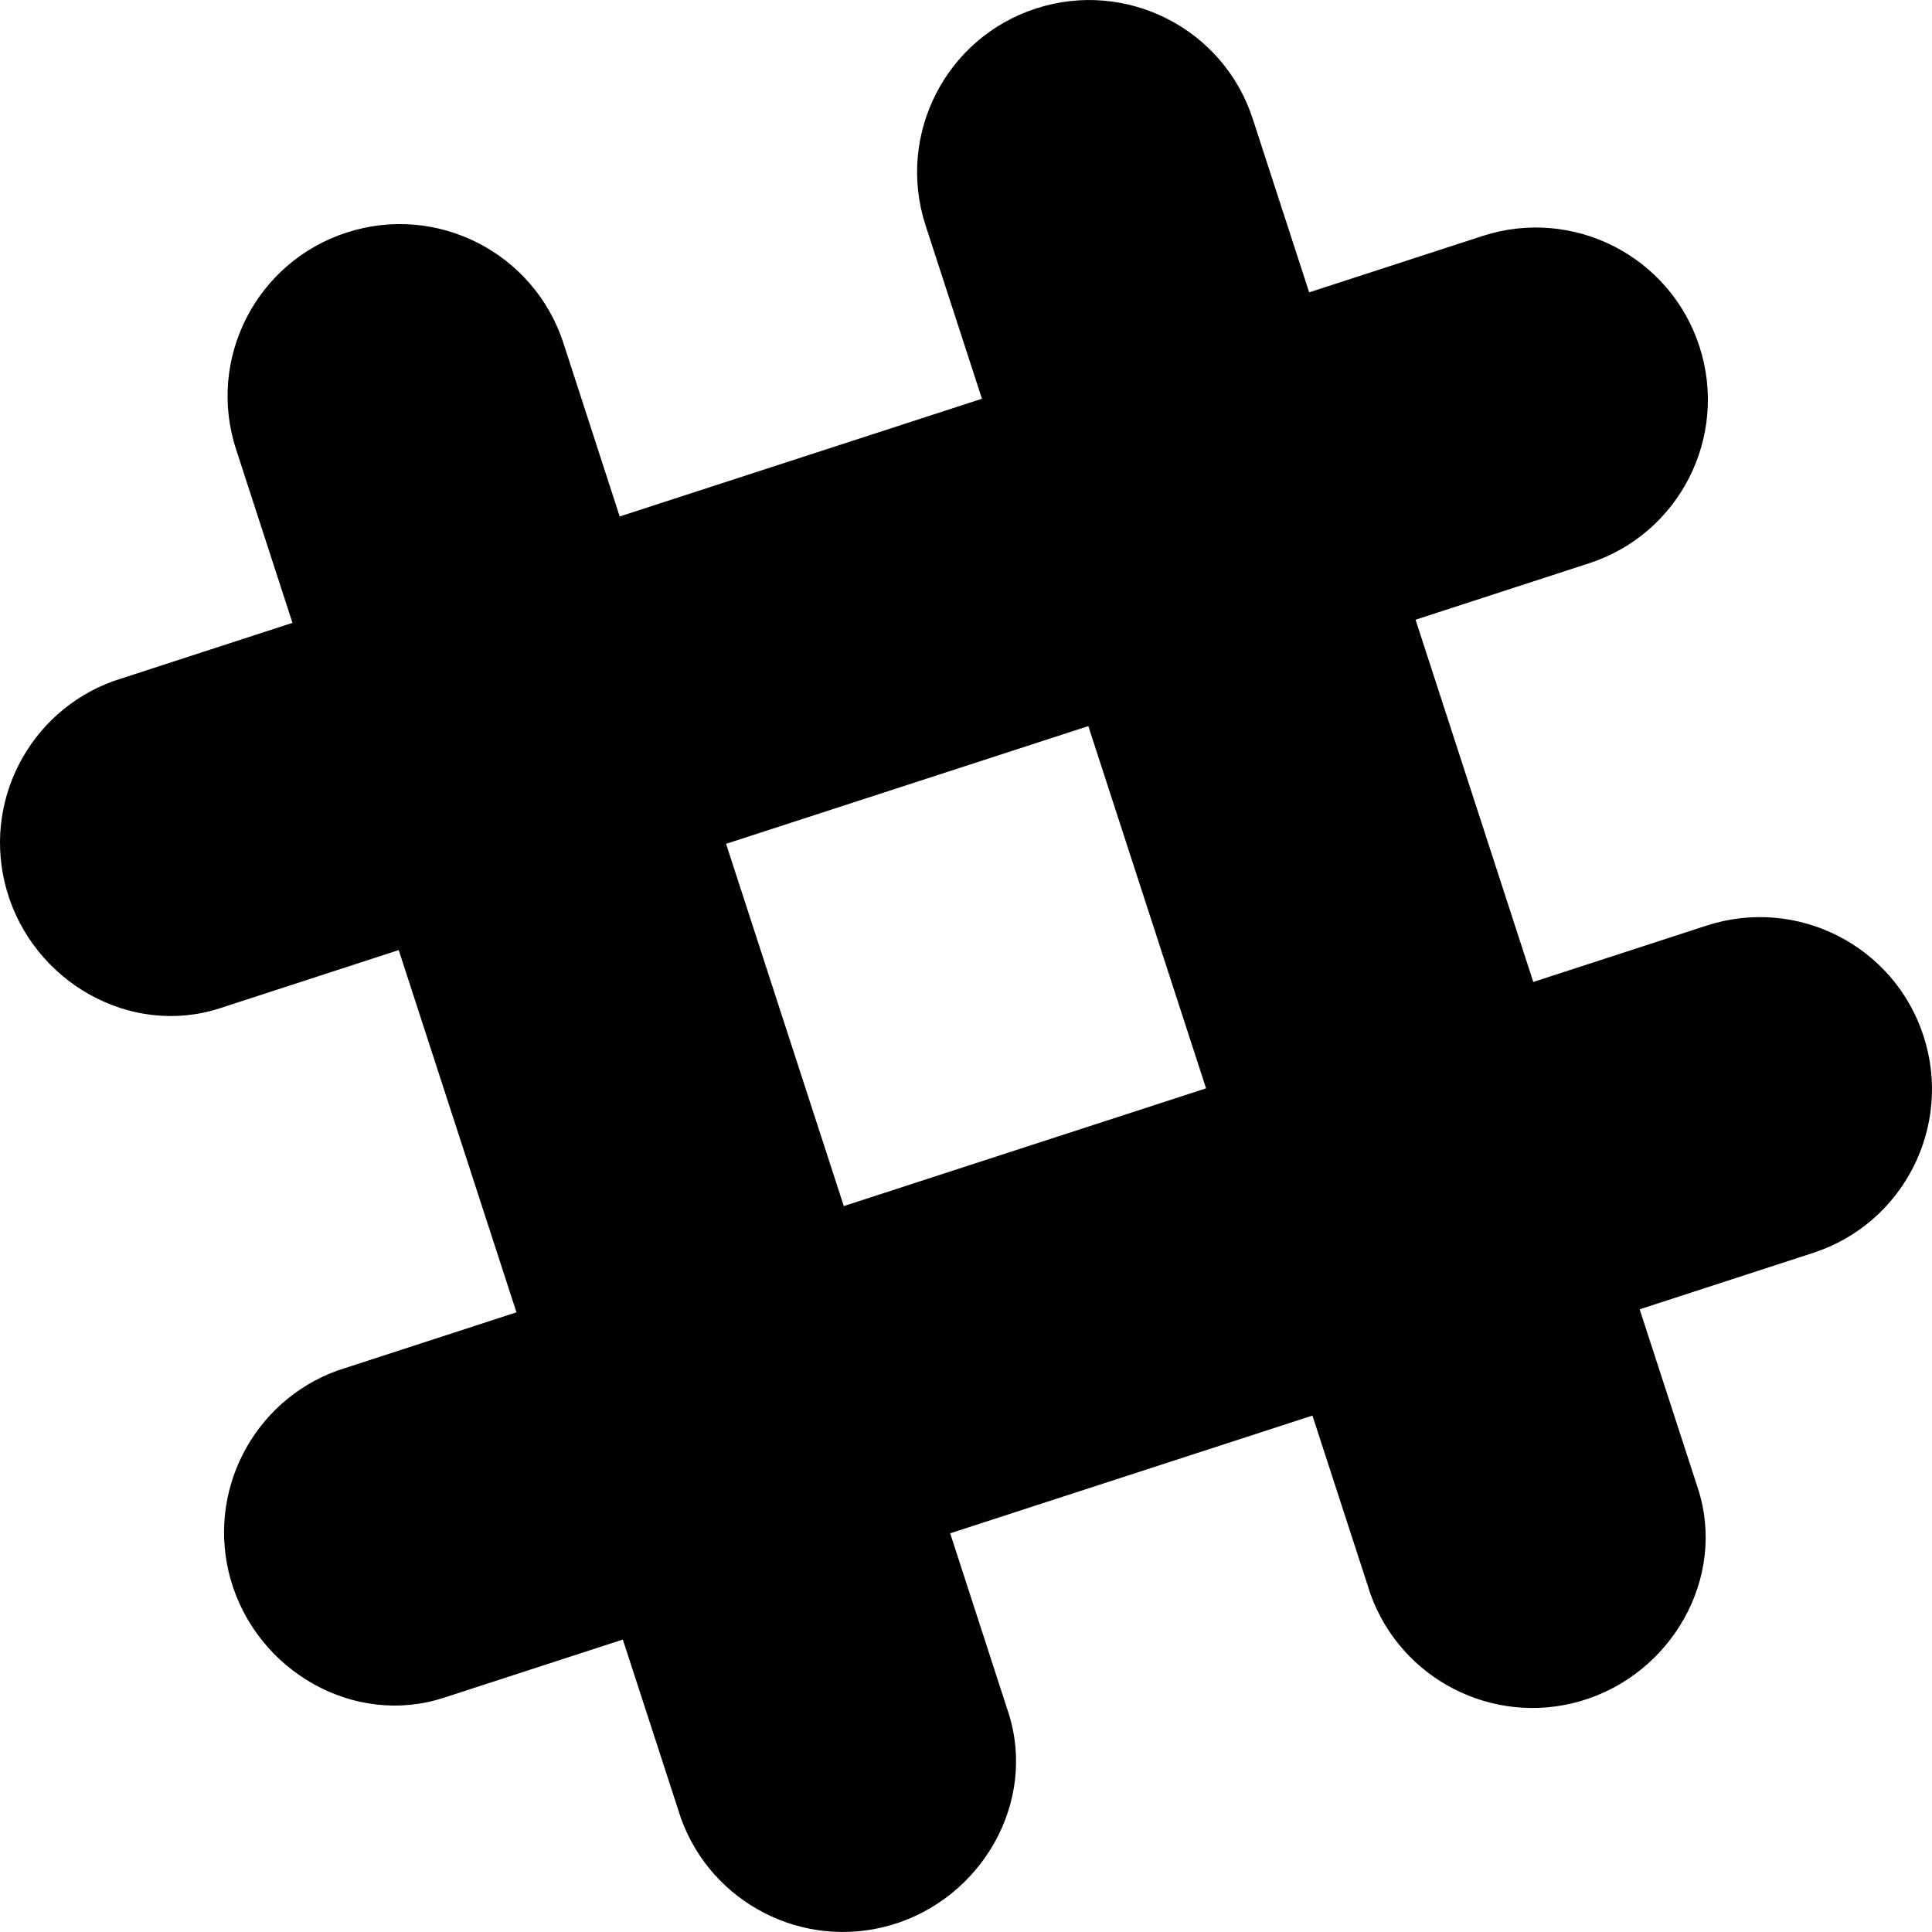
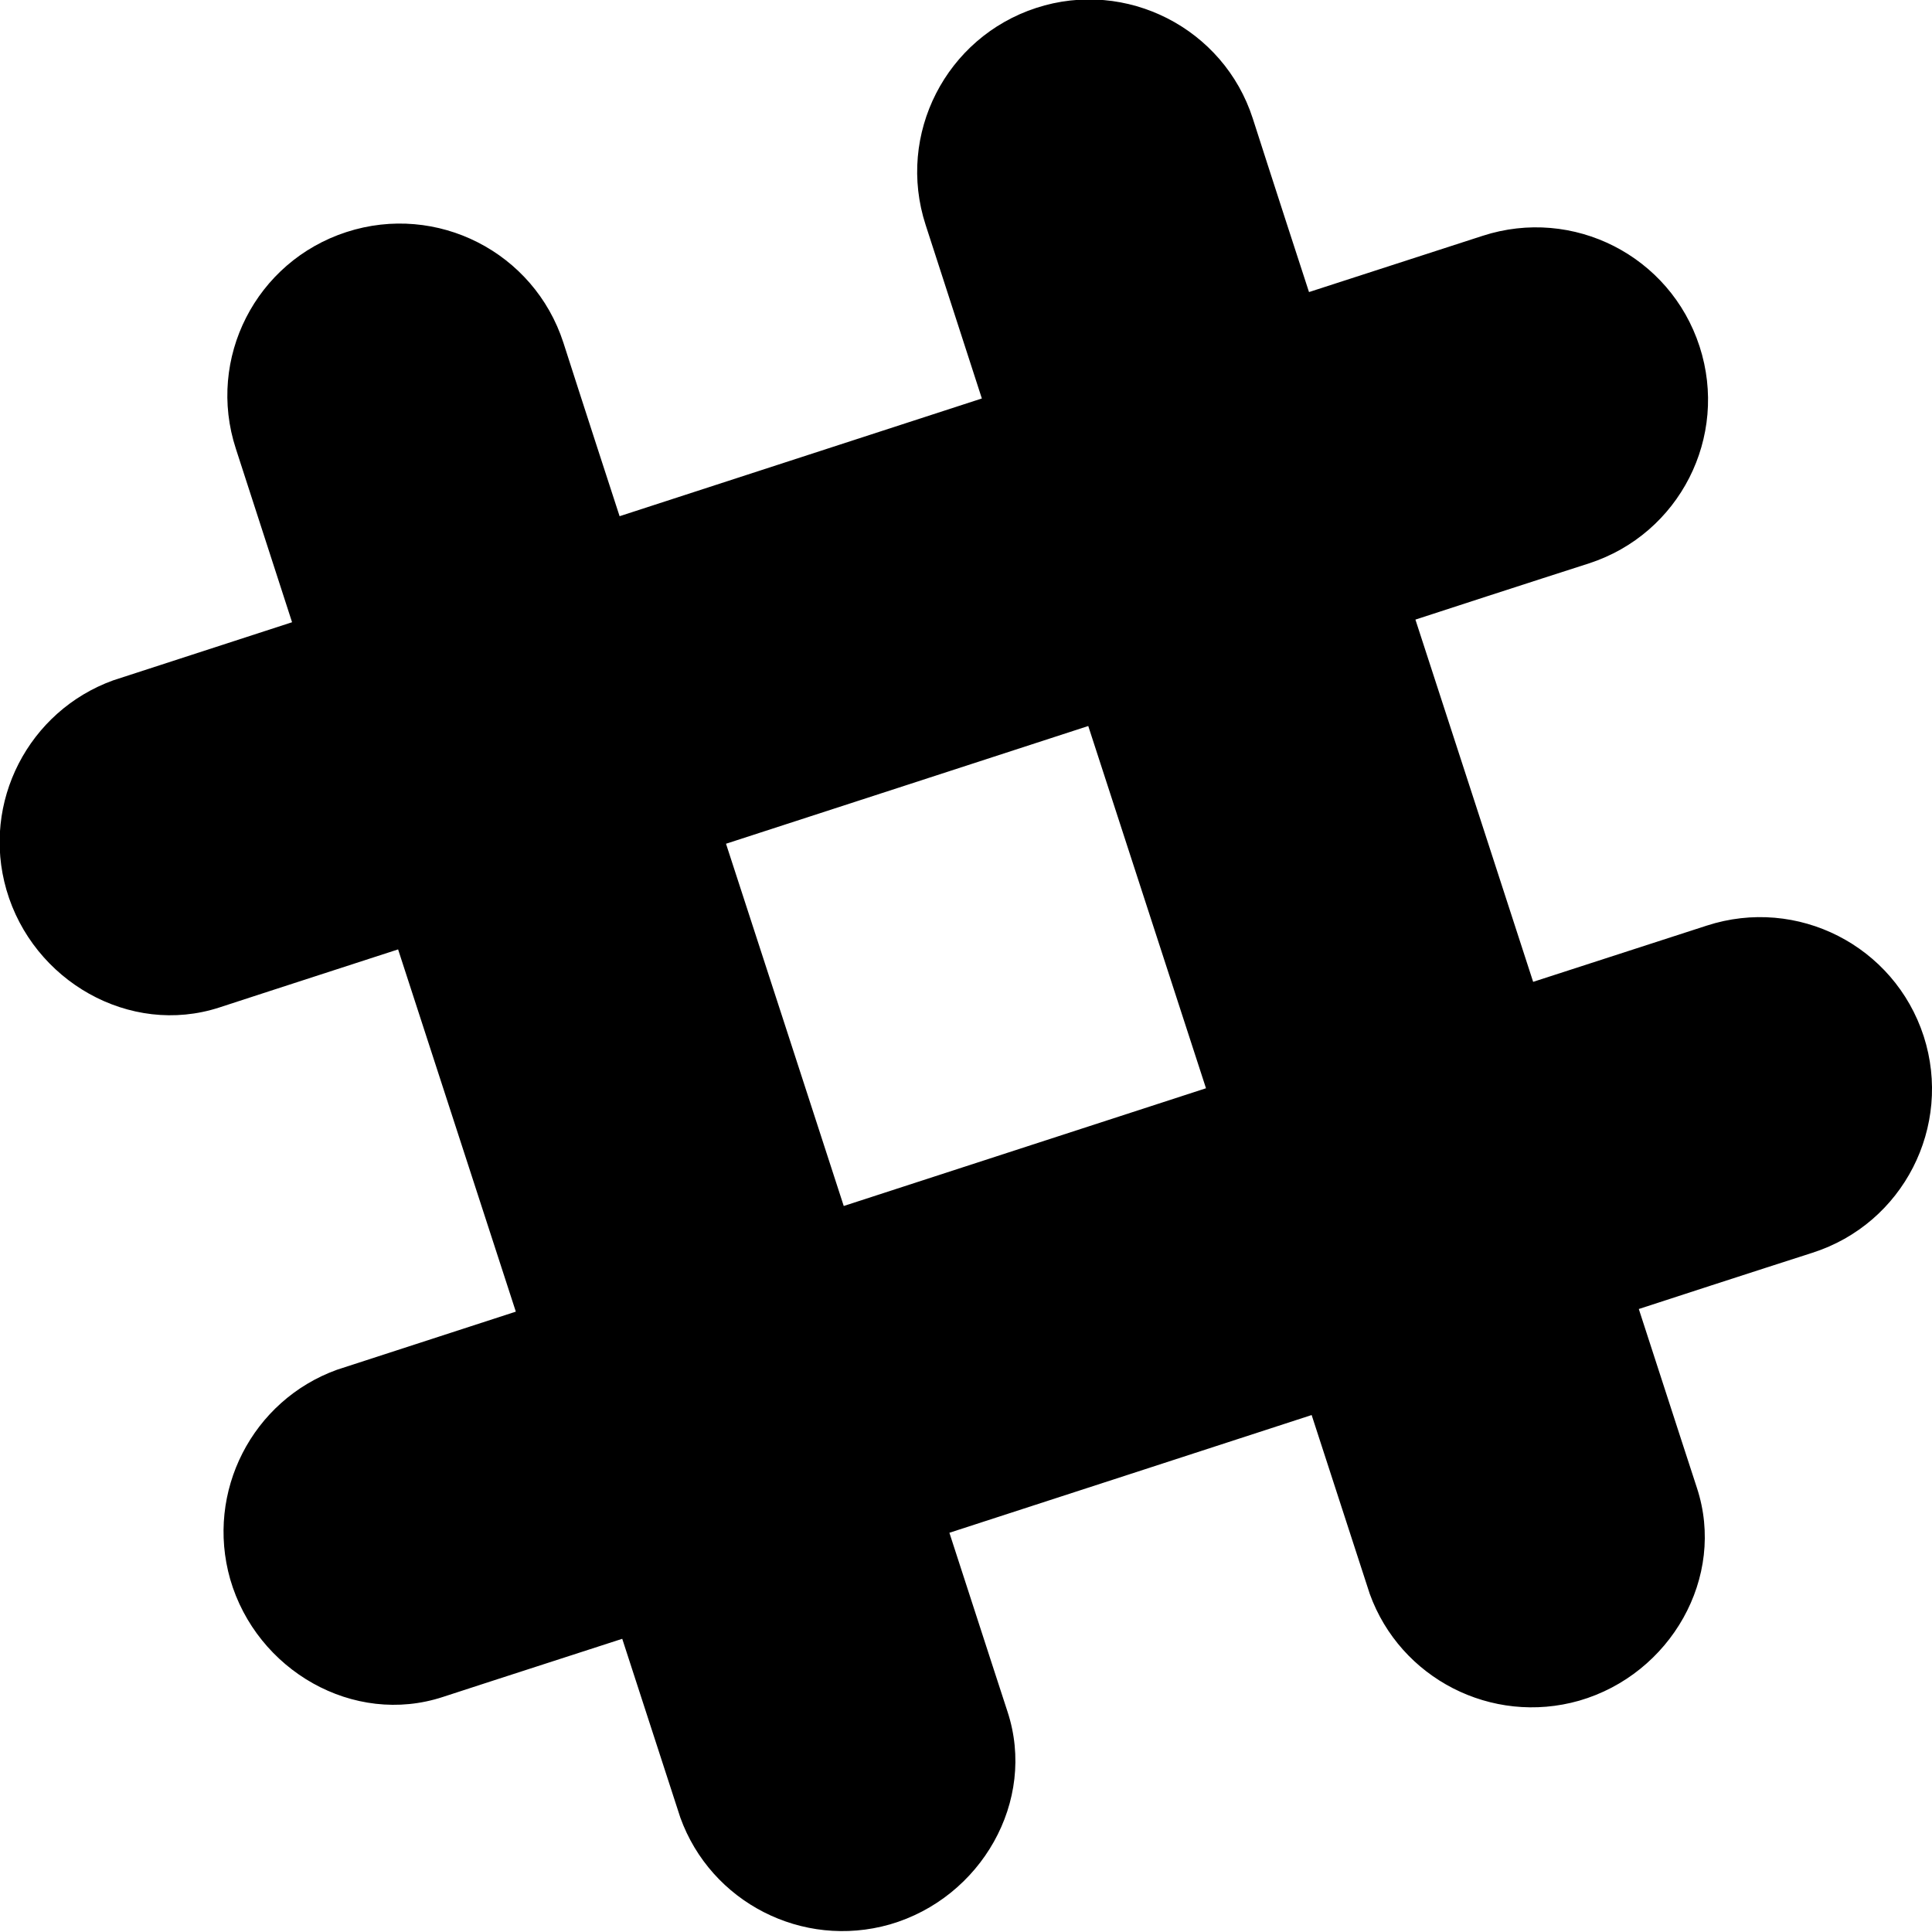
- <svg xmlns="http://www.w3.org/2000/svg" version="1.1" id="Capa_1" x="0px" y="0px" viewBox="0 0 512.002 512.002" style="enable-background:new 0 0 512.002 512.002;" xml:space="preserve">
-   <g>
-     <g>
-       <path d="M509.762,274.567c-7.776-23.968-33.504-37.056-57.472-29.28l-45.952,14.944c-10.176-31.36-21.024-64.704-31.2-96    c27.936-9.088,45.952-14.944,45.952-14.944c23.968-7.776,37.056-33.504,29.28-57.472c-7.776-23.968-33.504-37.056-57.472-29.28    l-45.952,14.944c-9.088-27.936-14.944-45.952-14.944-45.952c-7.744-23.936-33.472-37.056-57.44-29.28s-37.056,33.504-29.28,57.472    l14.944,45.952l-96,31.2c-9.056-27.936-14.912-45.952-14.912-45.952c-7.808-23.968-33.536-37.088-57.472-29.28    c-23.968,7.776-37.088,33.504-29.28,57.44l14.944,45.984l-47.424,15.424c-22.4,8.096-34.976,32.256-28.288,55.488    c6.976,24.192,32.672,38.944,56.448,31.232c0.192-0.064,18.848-6.112,47.424-15.424l31.2,96l-47.424,15.424    c-22.368,8.096-34.944,32.256-28.288,55.488c6.976,24.192,32.672,38.976,56.448,31.232c0.192-0.064,18.848-6.112,47.456-15.424    l15.424,47.424c8.096,22.368,32.256,34.944,55.488,28.288c24.192-6.976,38.976-32.672,31.232-56.448    c-0.064-0.192-6.112-18.816-15.392-47.424c31.36-10.176,64.704-21.024,96-31.2l15.424,47.424    c8.096,22.368,32.256,34.944,55.488,28.288c24.192-6.976,38.976-32.672,31.232-56.448c-0.064-0.192-6.112-18.816-15.424-47.424    c27.936-9.088,45.952-14.944,45.952-14.944C504.418,324.263,517.538,298.535,509.762,274.567z M223.618,319.623    c-10.208-31.36-21.024-64.704-31.2-96c31.36-10.176,64.704-21.024,96-31.2l31.2,96L223.618,319.623z" />
-     </g>
-   </g>
-   <g>
- </g>
-   <g>
- </g>
-   <g>
- </g>
-   <g>
- </g>
-   <g>
- </g>
-   <g>
- </g>
-   <g>
- </g>
-   <g>
- </g>
-   <g>
- </g>
-   <g>
- </g>
-   <g>
- </g>
-   <g>
- </g>
-   <g>
- </g>
-   <g>
- </g>
-   <g>
- </g>
+ <svg xmlns="http://www.w3.org/2000/svg" viewBox="0 0 512 512">
+   <path d="M509.8 274.6c-7.8-24-33.5-37.1-57.5-29.3l-46 14.9c-10.2-31.4-21-64.7-31.2-96 27.9-9.1 46-14.9 46-14.9 24-7.8 37.1-33.5 29.3-57.5 -7.8-24-33.5-37.1-57.5-29.3l-46 14.9c-9.1-27.9-14.9-46-14.9-46 -7.7-23.9-33.5-37.1-57.4-29.3s-37.1 33.5-29.3 57.5l14.9 46 -96 31.2c-9.1-27.9-14.9-46-14.9-46 -7.8-24-33.5-37.1-57.5-29.3 -24 7.8-37.1 33.5-29.3 57.4l14.9 46 -47.4 15.4c-22.4 8.1-35 32.3-28.3 55.5 7 24.2 32.7 38.9 56.4 31.2 0.2-0.1 18.8-6.1 47.4-15.4l31.2 96 -47.4 15.4c-22.4 8.1-34.9 32.3-28.3 55.5 7 24.2 32.7 39 56.4 31.2 0.2-0.1 18.8-6.1 47.5-15.4l15.4 47.4c8.1 22.4 32.3 34.9 55.5 28.3 24.2-7 39-32.7 31.2-56.4 -0.1-0.2-6.1-18.8-15.4-47.4 31.4-10.2 64.7-21 96-31.2l15.4 47.4c8.1 22.4 32.3 34.9 55.5 28.3 24.2-7 39-32.7 31.2-56.4 -0.1-0.2-6.1-18.8-15.4-47.4 27.9-9.1 46-14.9 46-14.9C504.4 324.3 517.5 298.5 509.8 274.6zM223.6 319.6c-10.2-31.4-21-64.7-31.2-96 31.4-10.2 64.7-21 96-31.2l31.2 96L223.6 319.6z" />
</svg>
